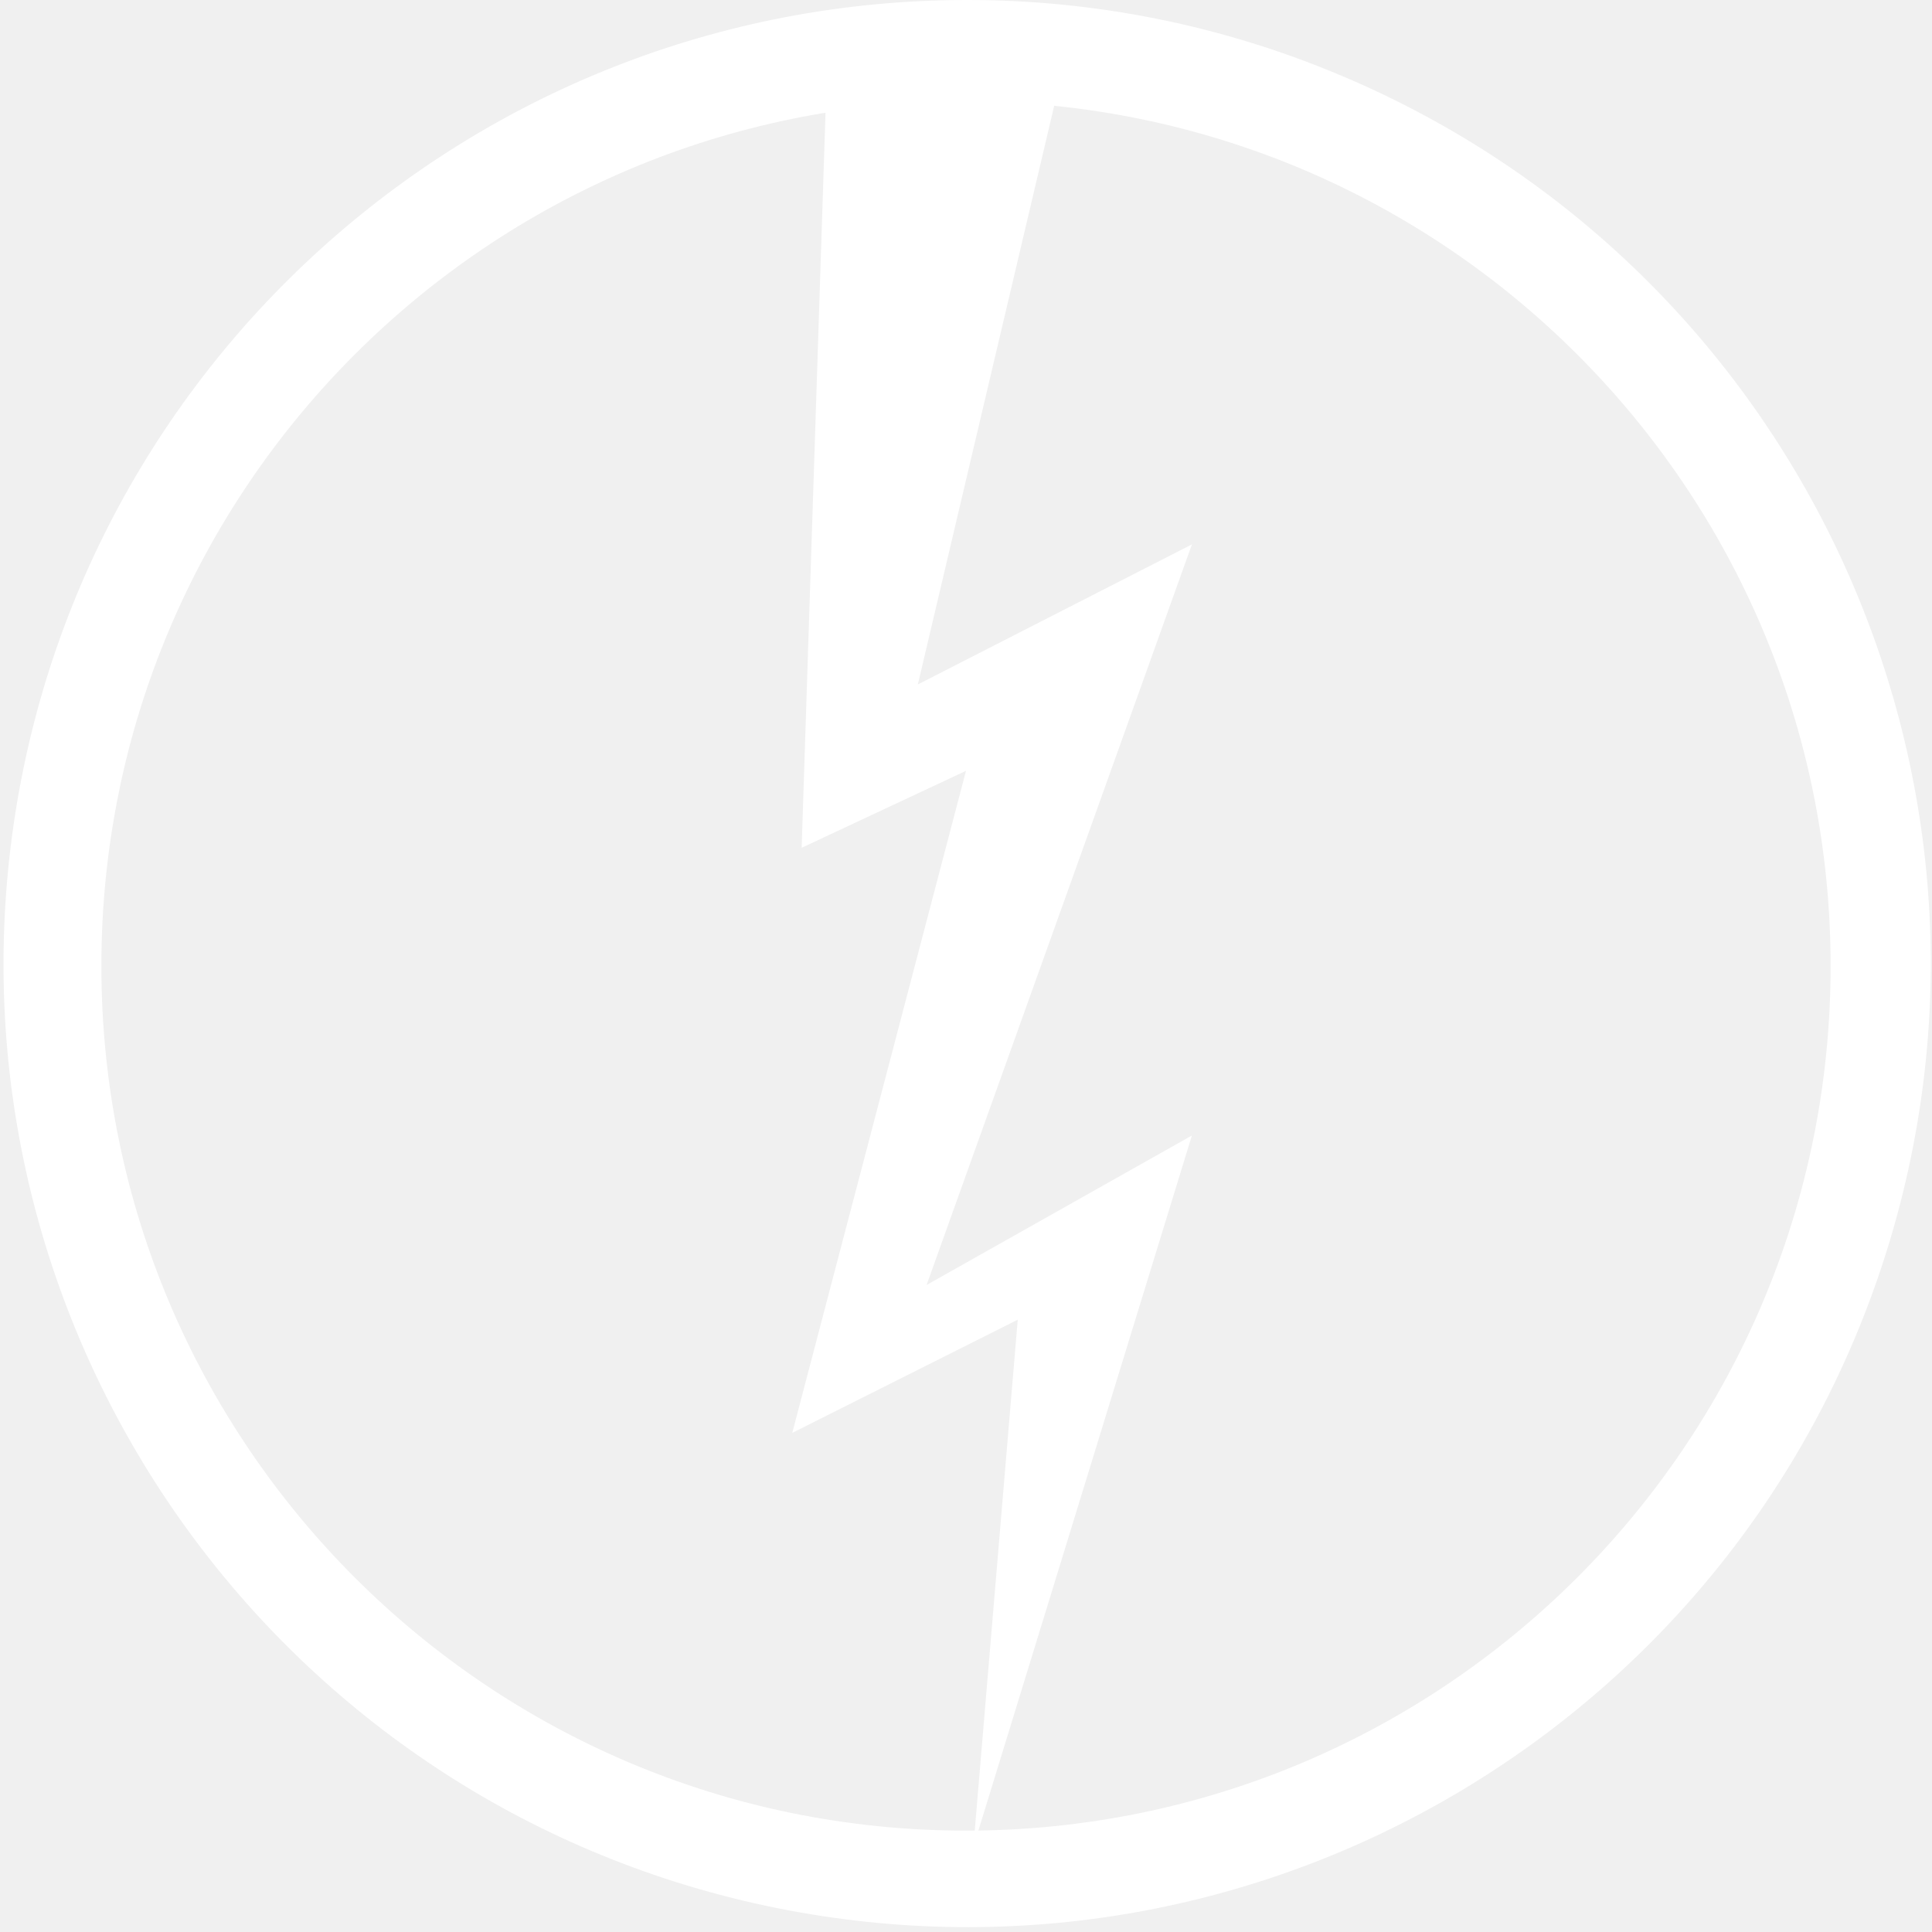
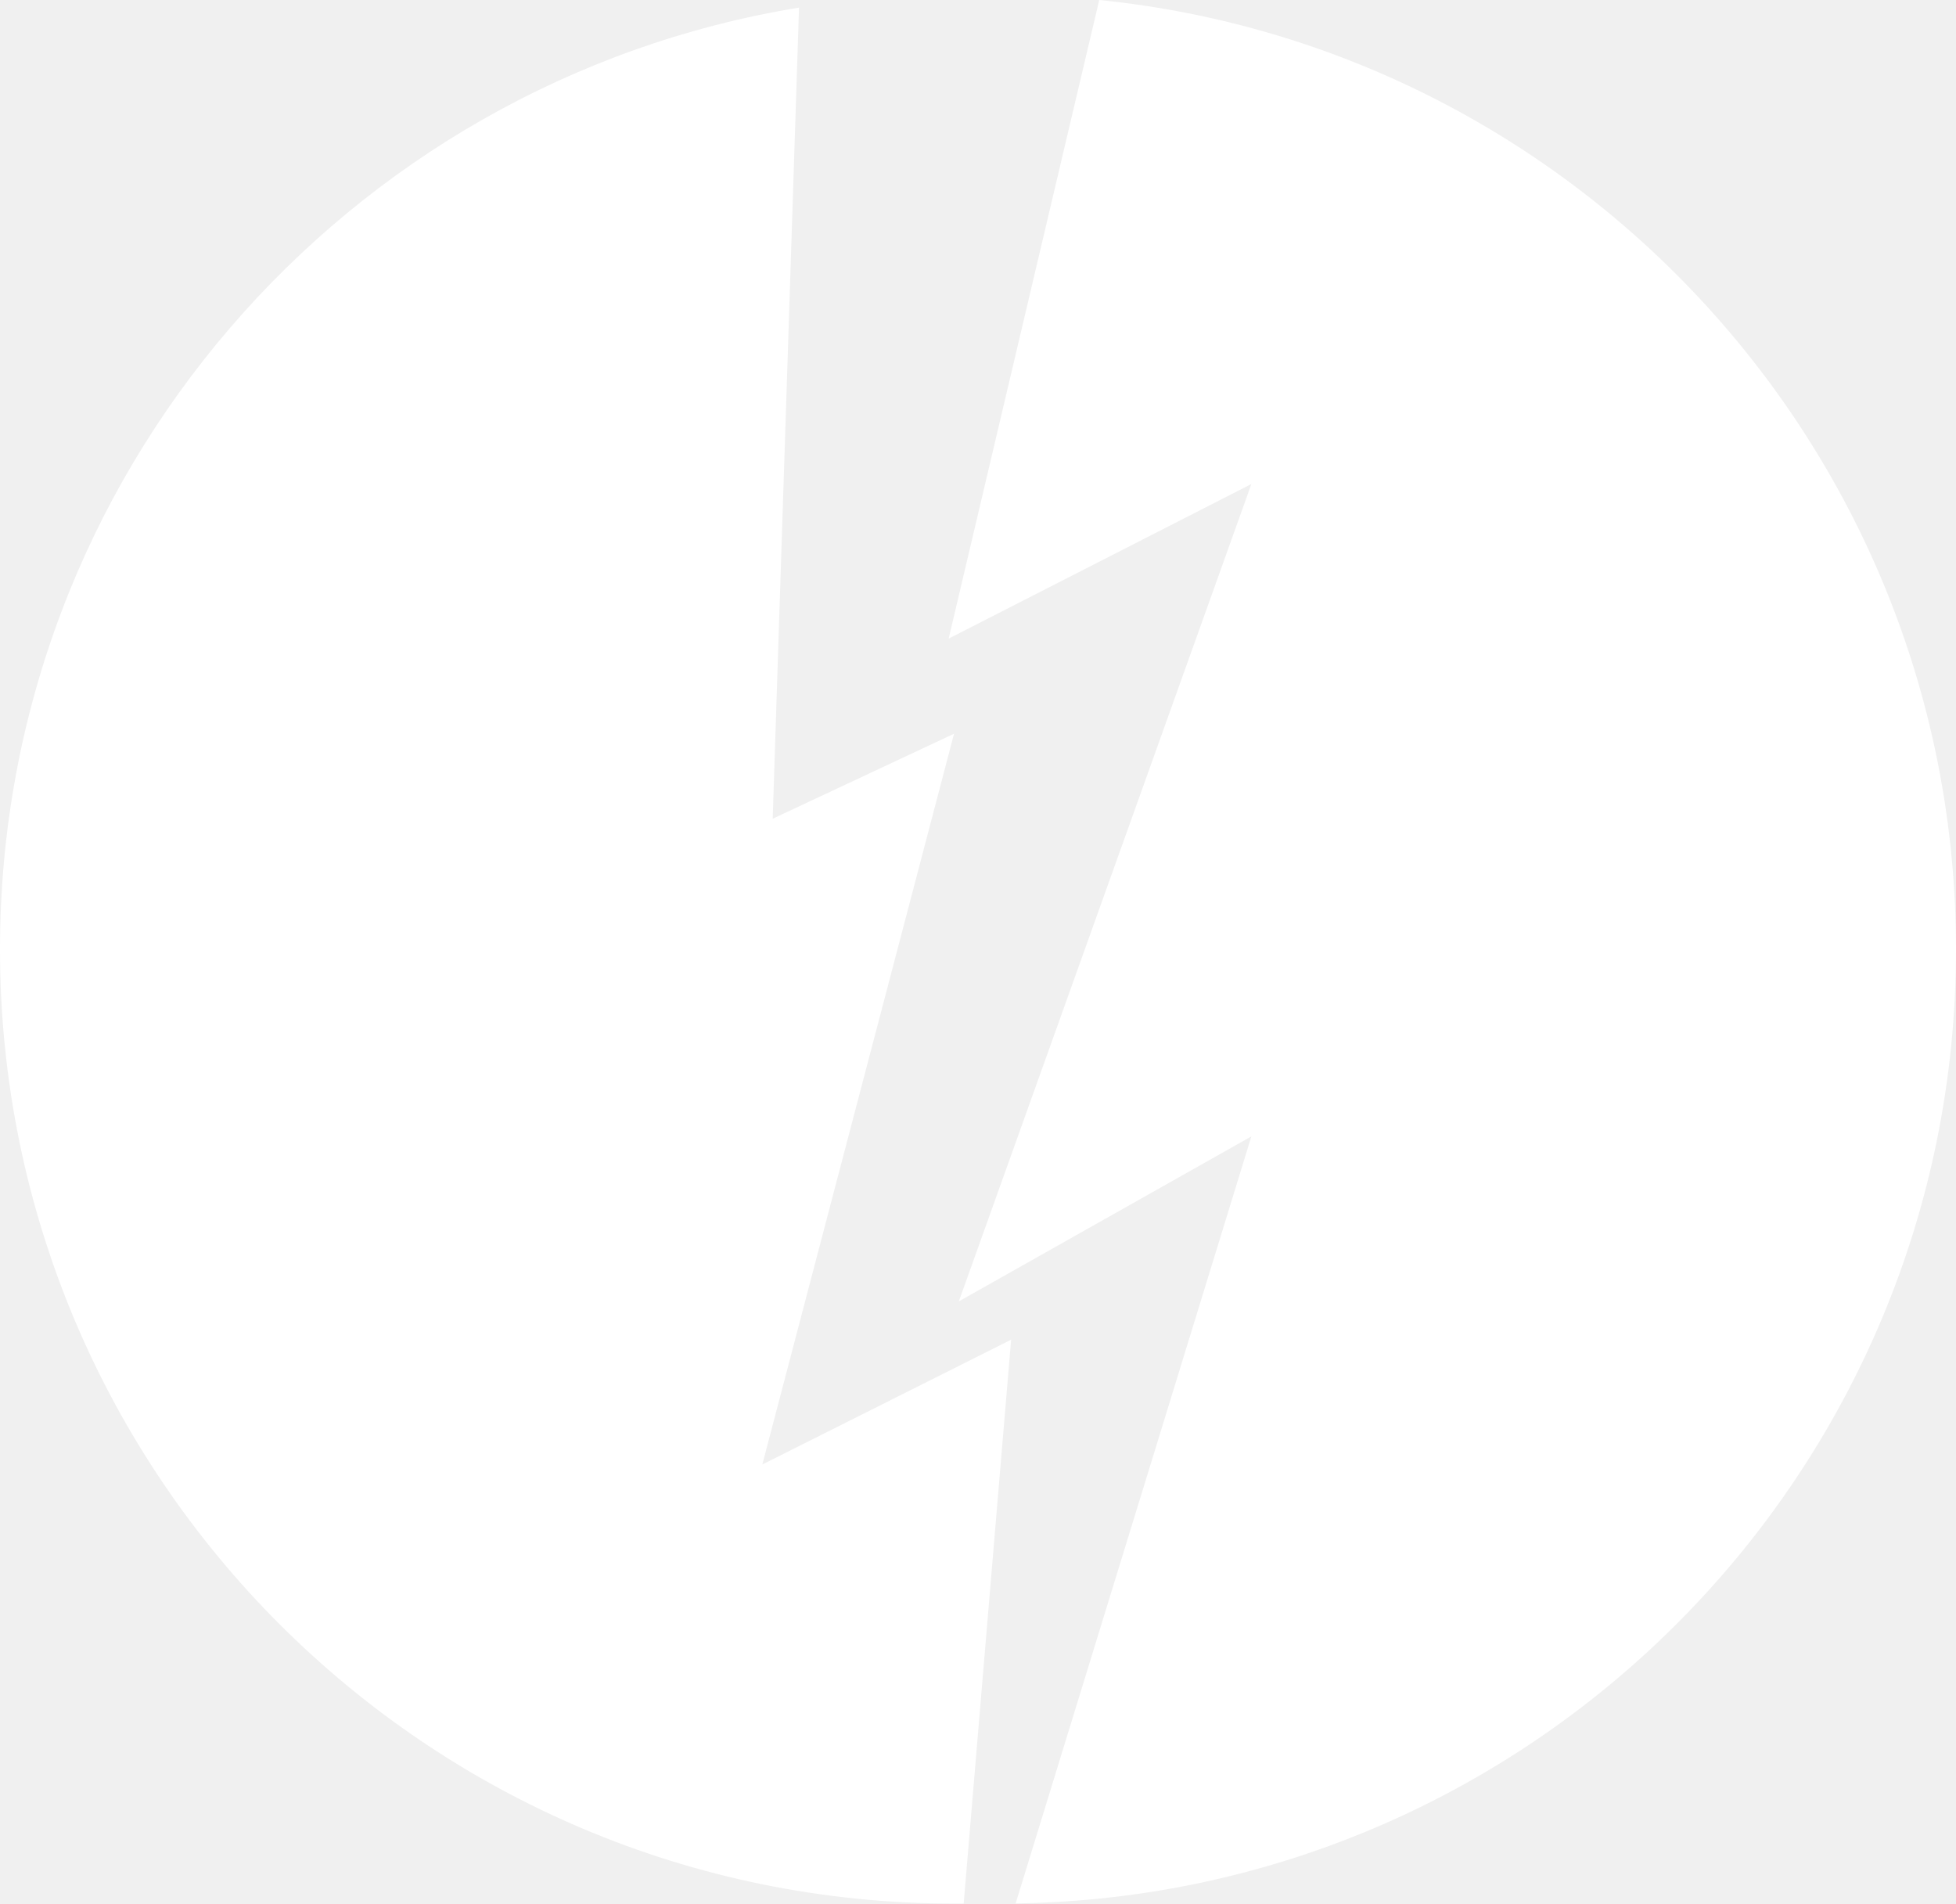
- <svg xmlns="http://www.w3.org/2000/svg" id="Layer_4" data-name="Layer 4" viewBox="0 0 495.5 495.5">
+ <svg xmlns="http://www.w3.org/2000/svg" id="Layer_4" data-name="Layer 4" viewBox="0 0 454.64 442.36">
  <defs>
    <style>.cls-1{fill:#fff;}</style>
  </defs>
-   <path class="cls-1" d="M359.87,138.38c122.47,0,221.75,99.28,221.75,221.75S482.34,581.88,359.87,581.88,138.12,482.6,138.12,360.13,237.4,138.38,359.87,138.38m0-26a247.11,247.11,0,1,0,96.44,19.48,246.15,246.15,0,0,0-96.44-19.48Z" transform="translate(-112.12 -112.38)" />
-   <polygon class="cls-1" points="205.6 217.43 247.75 197.69 203.19 367.49 261.02 338.46 249.64 473.68 305.69 291.22 237.64 329.56 305.69 139.62 235.4 175.54 271.62 21.82 247.9 21.82 212.01 20.01 205.6 217.43" />
+   <path class="cls-1" d="M376.16,441.55l-57.83,29,44.56-169.81-42.15,19.75L326.86,132C221.53,149.23,141.14,240.64,141.14,350.84c0,122.47,99.28,221.75,221.75,221.75.75,0,1.49,0,2.24,0Z" transform="translate(-141.14 -130.23)" />
+   <path class="cls-1" d="M396.64,130.23l-35,148.4L432,242.71l-68,189.94,68-38.34L377.21,572.55c121-1.71,218.57-100.31,218.57-221.71C595.78,236,508.49,141.56,396.64,130.23Z" transform="translate(-141.14 -130.23)" />
</svg>
